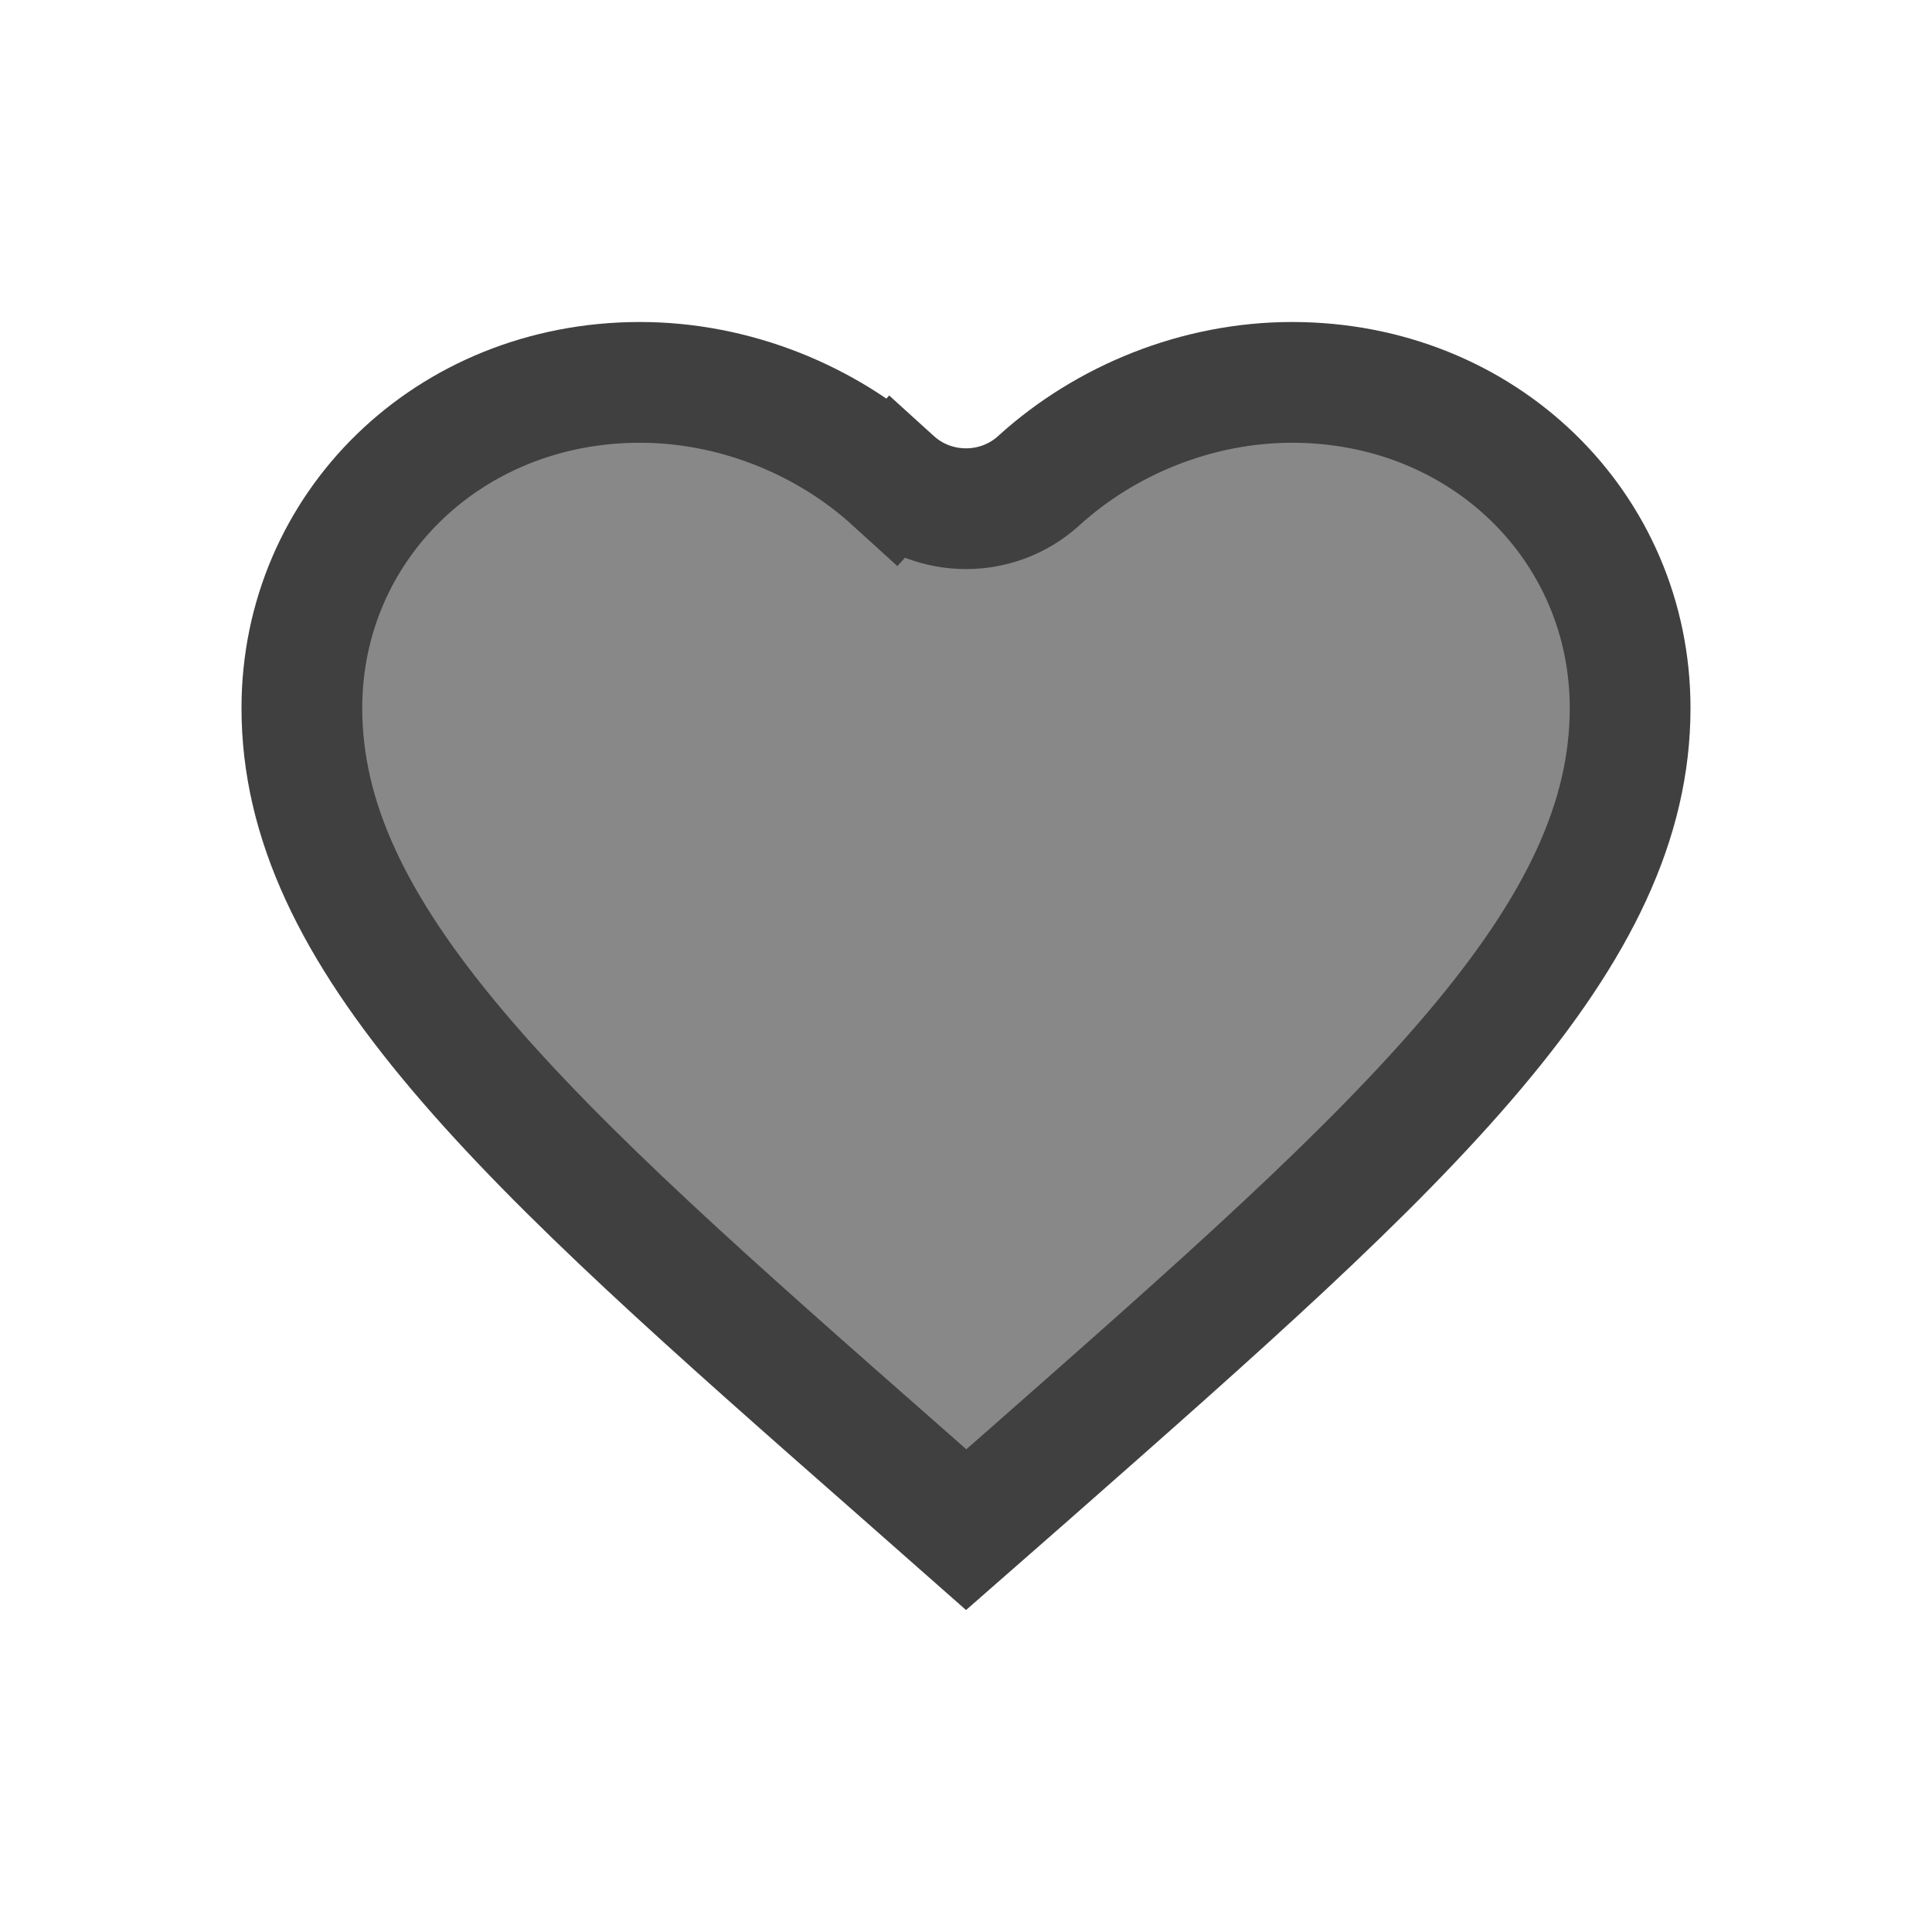
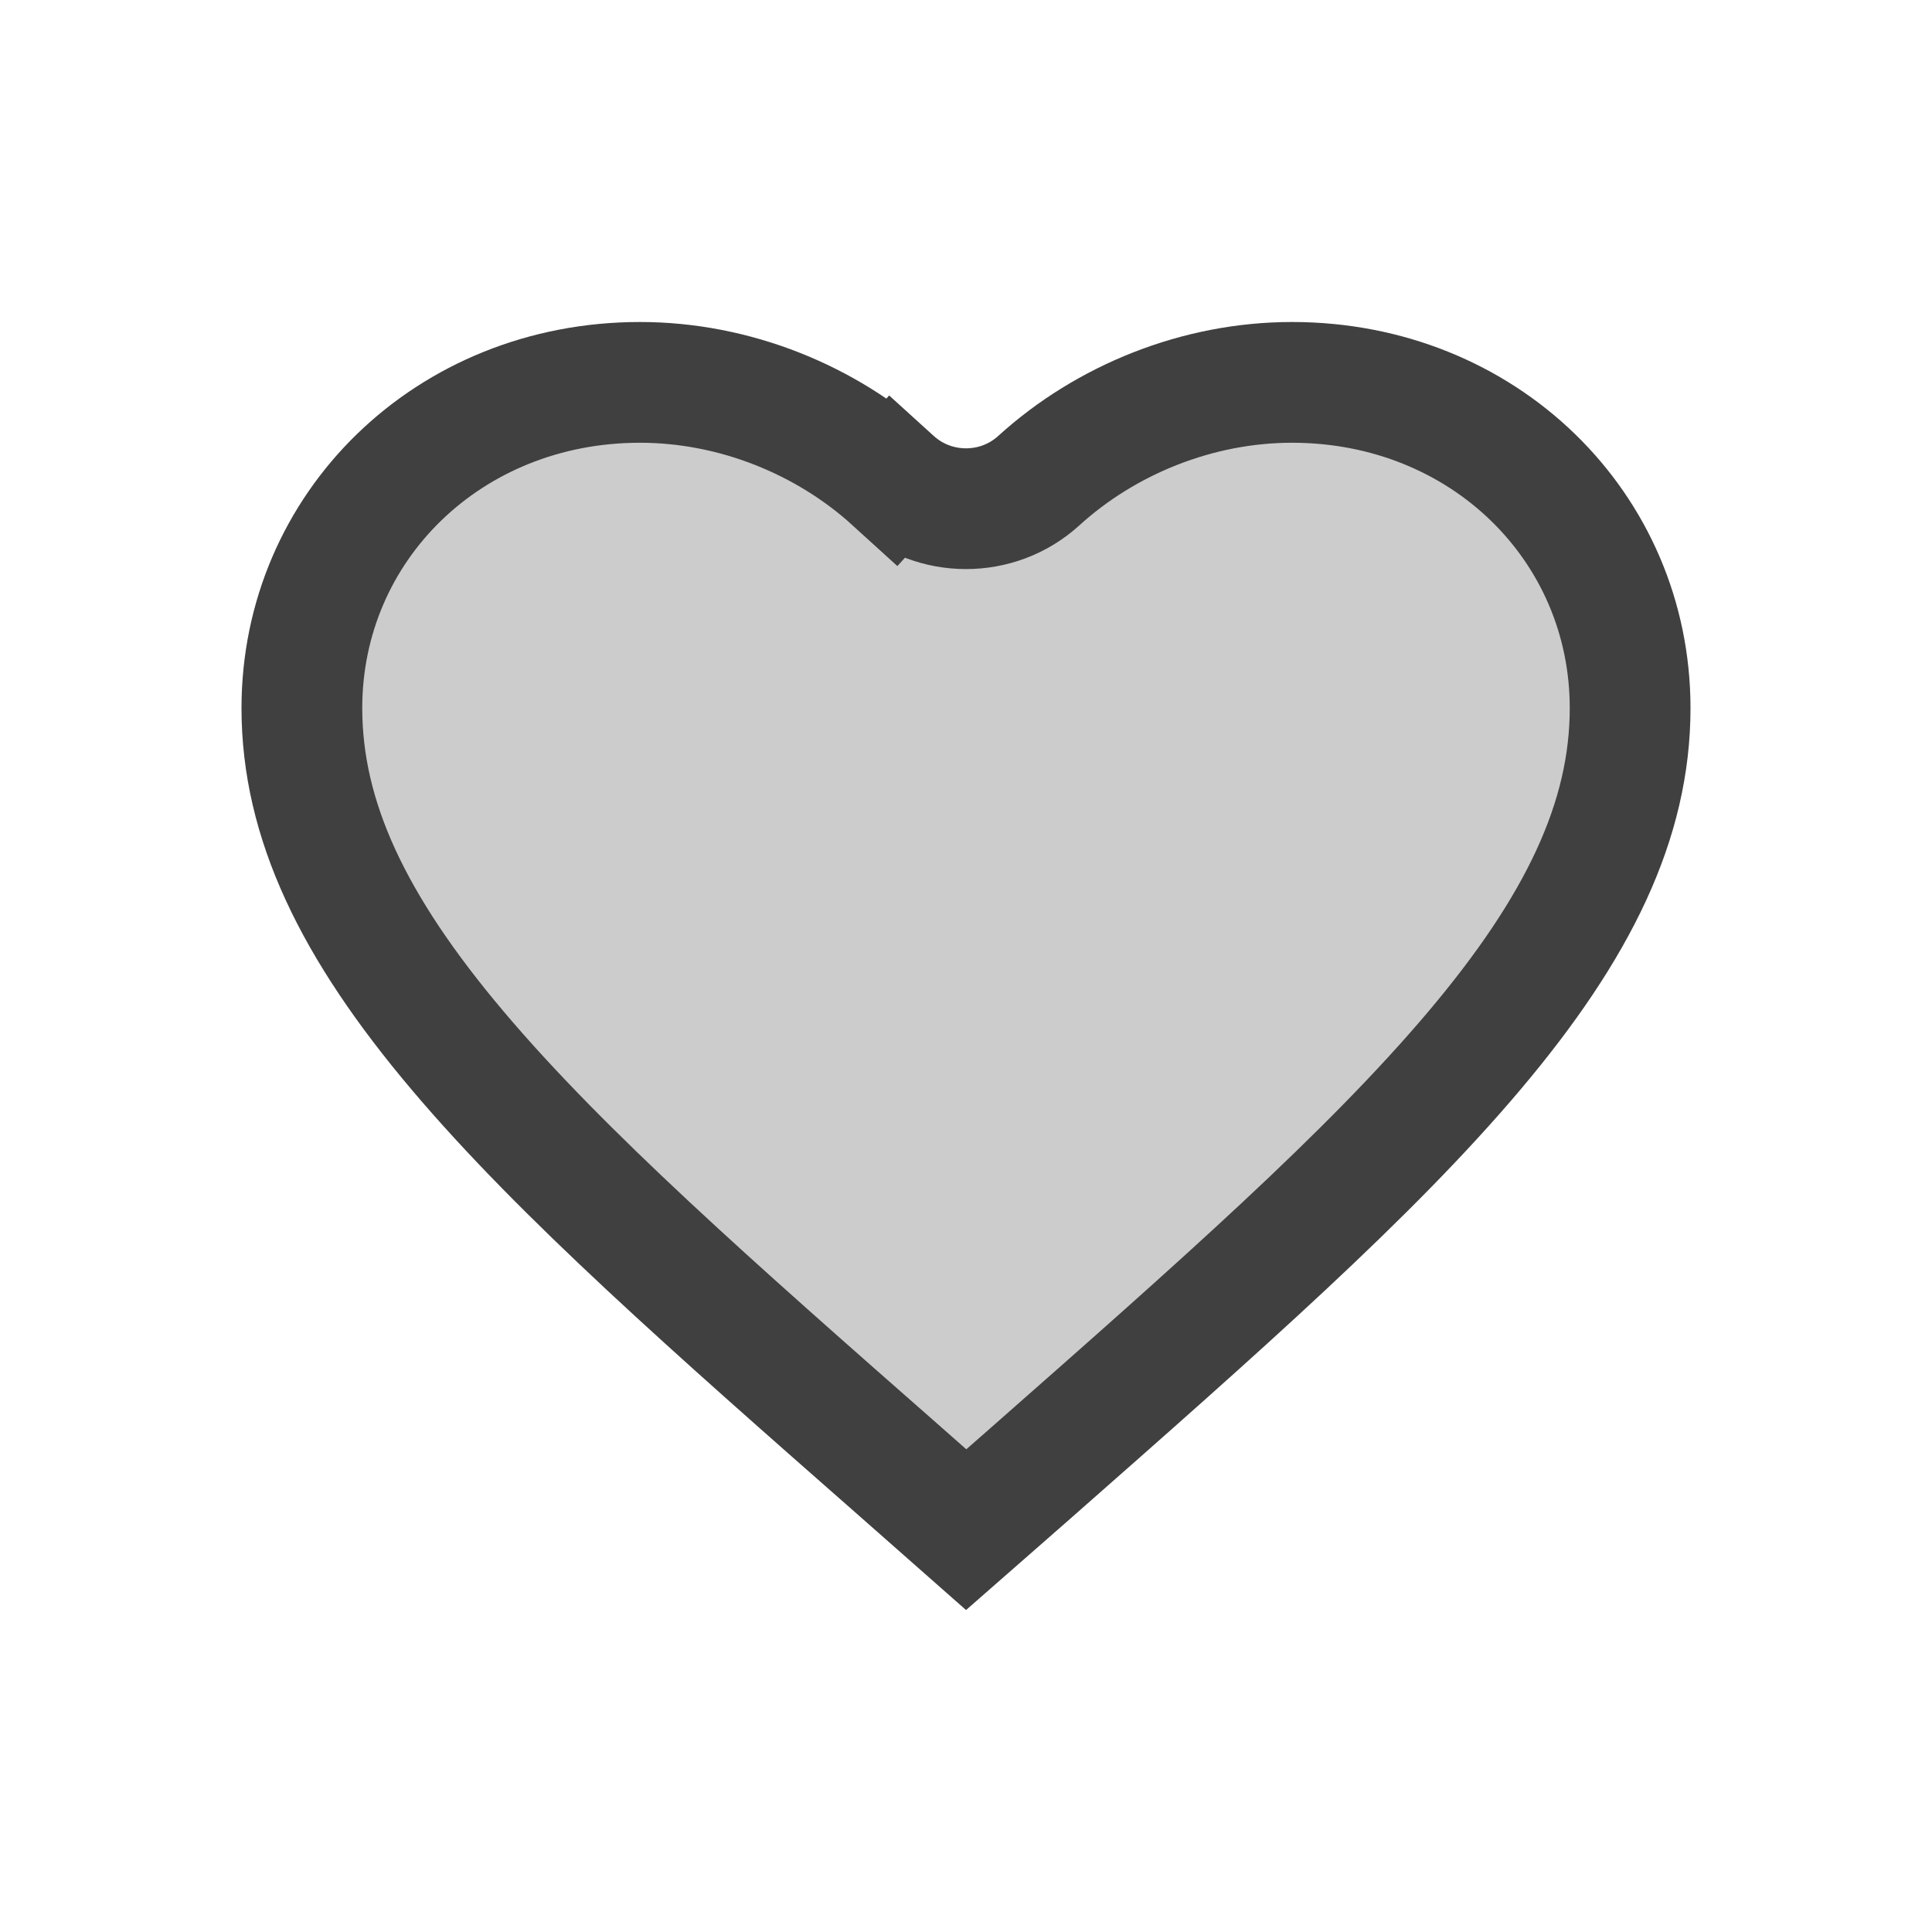
<svg xmlns="http://www.w3.org/2000/svg" width="24" height="24" viewBox="0 0 24 24" fill="none">
-   <path d="M11.191 18.287L11.19 18.286C8.857 16.236 6.983 14.588 5.682 13.047C4.39 11.517 3.75 10.189 3.75 8.796C3.75 6.547 5.57 4.75 7.95 4.75C9.124 4.75 10.264 5.214 11.097 5.972L11.601 5.417L11.097 5.972C11.606 6.435 12.394 6.435 12.903 5.972C13.736 5.214 14.876 4.75 16.05 4.75C18.43 4.75 20.25 6.547 20.25 8.796C20.25 10.189 19.61 11.517 18.317 13.049C17.017 14.59 15.143 16.24 12.81 18.294C12.81 18.294 12.81 18.295 12.809 18.295L12.002 19.002L11.191 18.287ZM12.167 19.147L12.166 19.147L12.167 19.147Z" fill="#888888" stroke="#404040" stroke-width="1.5" />
+   <path d="M11.191 18.287L11.19 18.286C8.857 16.236 6.983 14.588 5.682 13.047C4.39 11.517 3.75 10.189 3.75 8.796C3.75 6.547 5.57 4.75 7.95 4.75C9.124 4.75 10.264 5.214 11.097 5.972L11.601 5.417L11.097 5.972C11.606 6.435 12.394 6.435 12.903 5.972C13.736 5.214 14.876 4.75 16.05 4.75C18.43 4.75 20.25 6.547 20.25 8.796C20.25 10.189 19.61 11.517 18.317 13.049C17.017 14.59 15.143 16.24 12.81 18.294C12.81 18.294 12.81 18.295 12.809 18.295L12.002 19.002L11.191 18.287ZM12.167 19.147L12.166 19.147L12.167 19.147Z" fill="#ccc" stroke="#404040" stroke-width="1.5" />
</svg>
